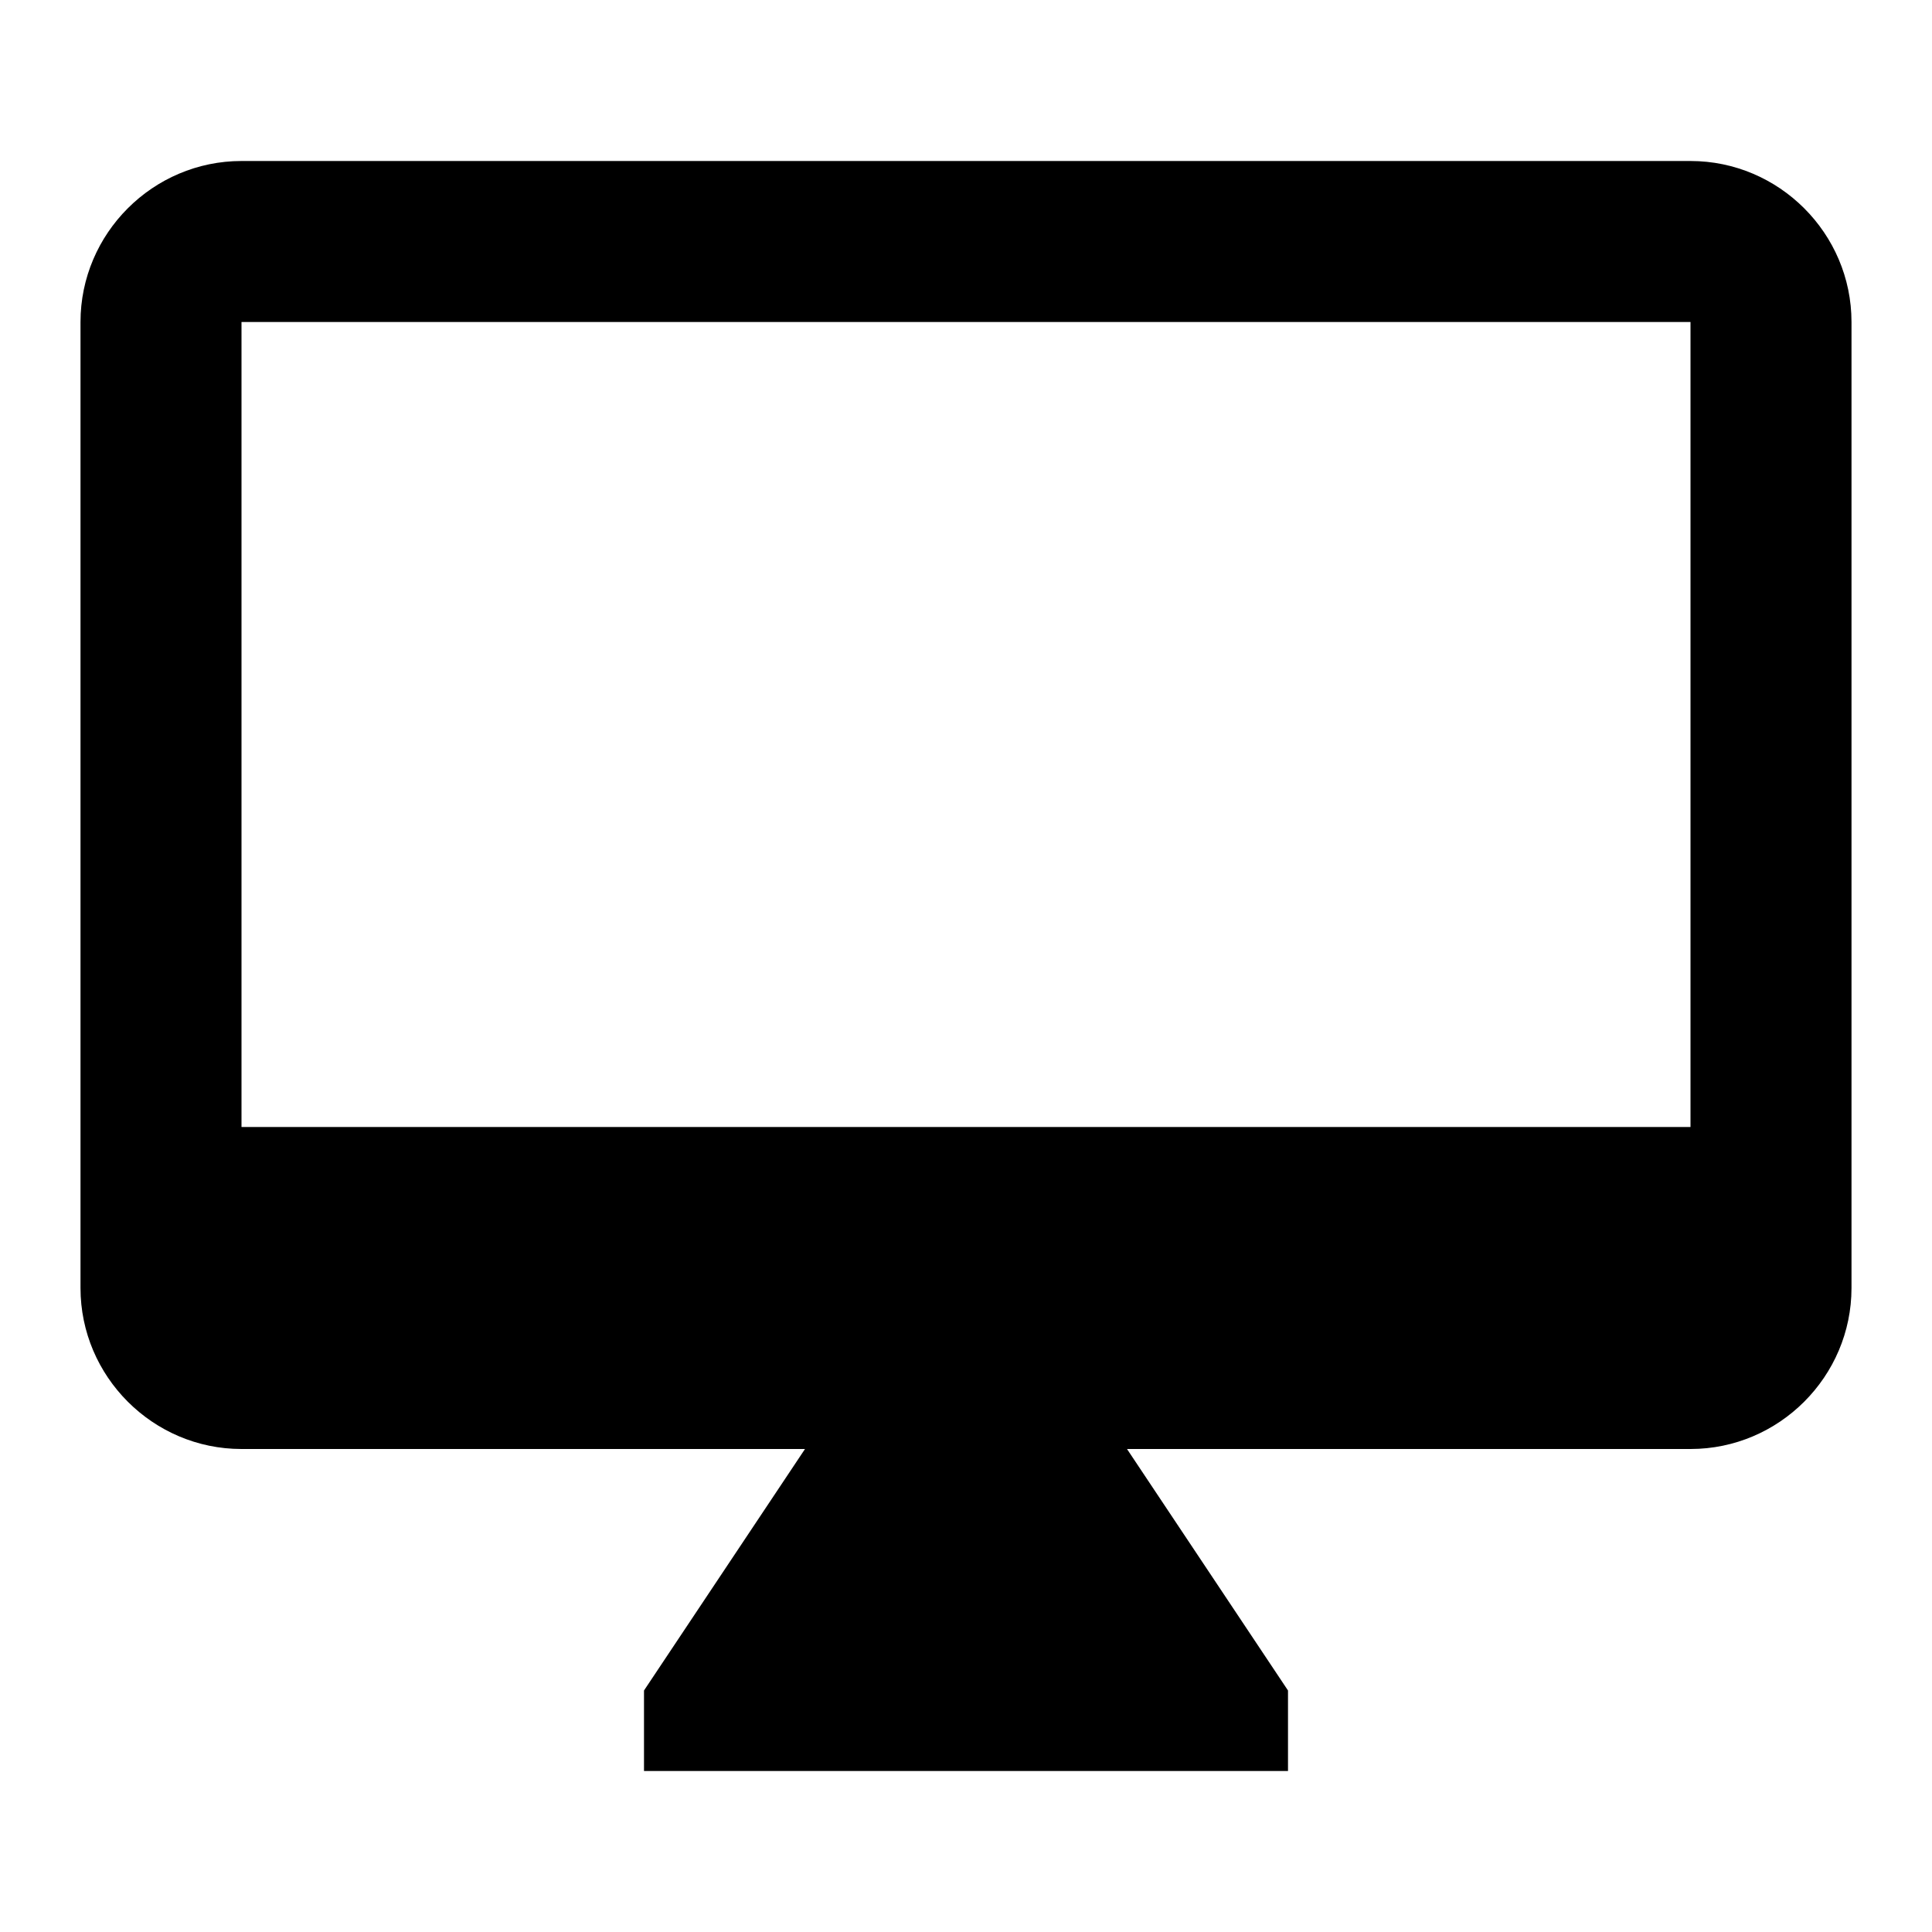
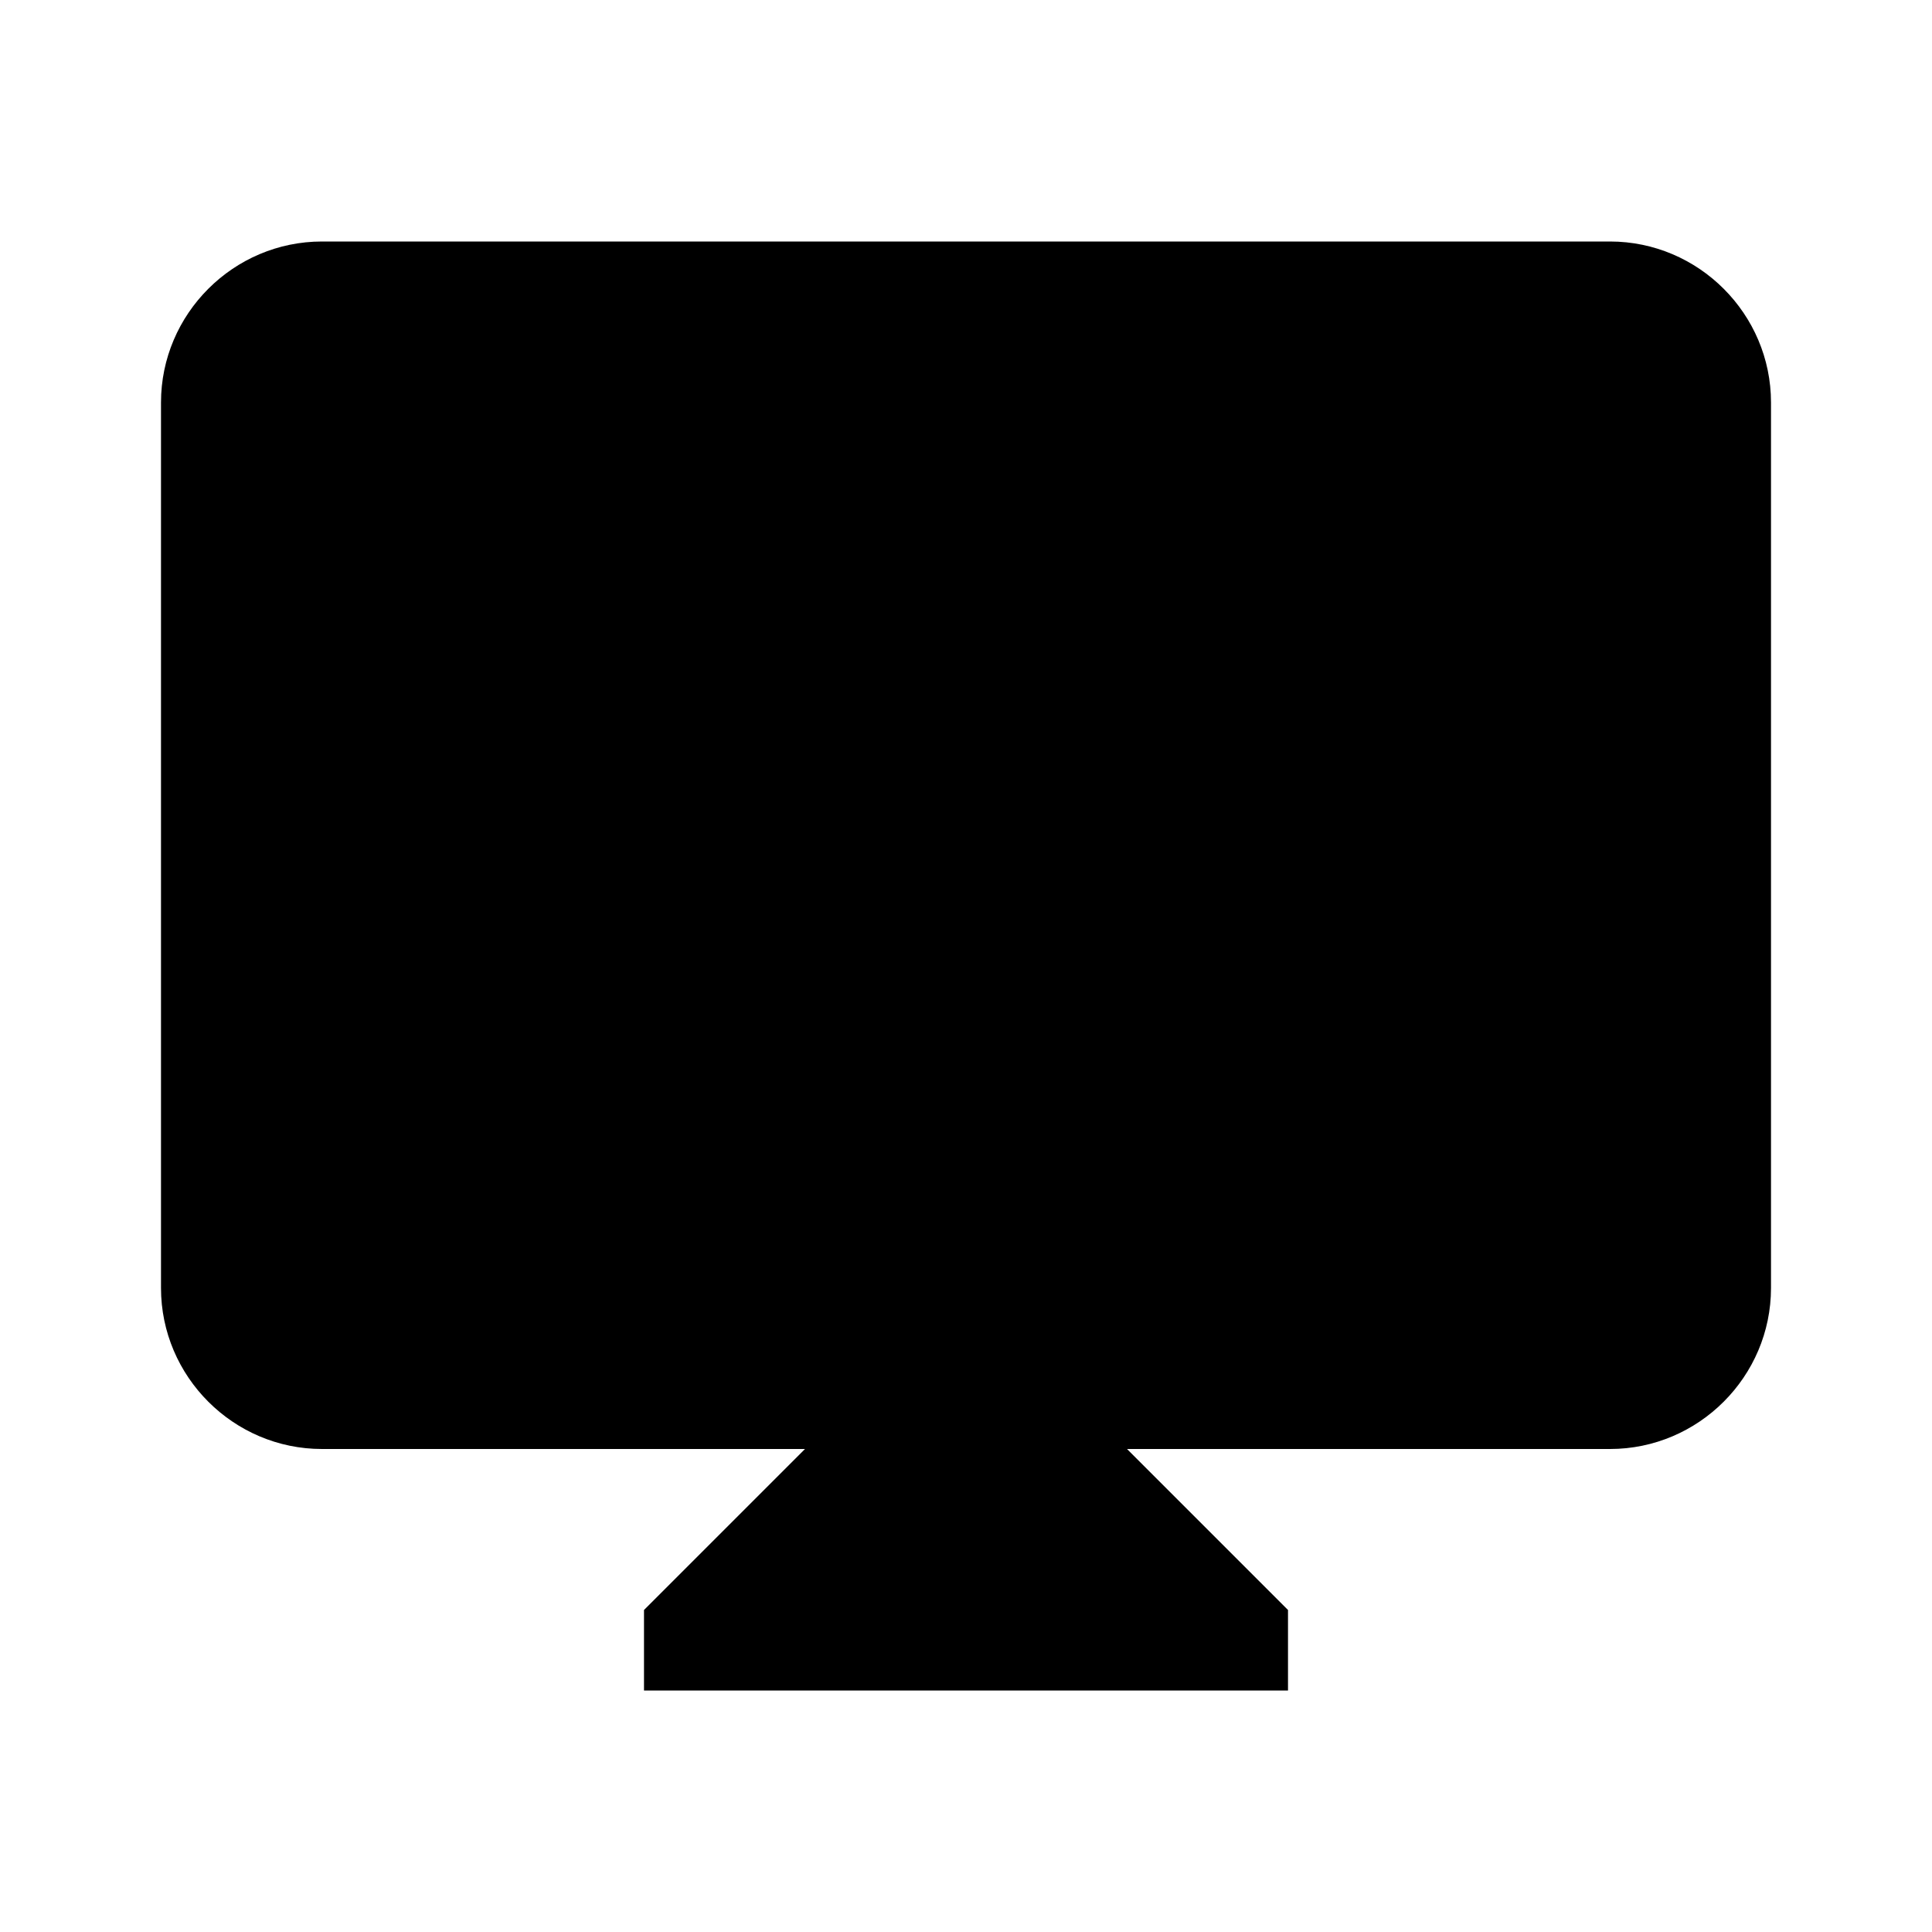
<svg xmlns="http://www.w3.org/2000/svg" width="24" height="24" viewBox="0 0 24 24">
-   <path d="M21 2H3c-1.1 0-2 .9-2 2v12c0 1.1.9 2 2 2h7l-2 3v1h8v-1l-2-3h7c1.1 0 2-.9 2-2V4c0-1.1-.9-2-2-2zm0 12H3V4h18v10z" />
+   <path d="M20 3H4c-1.1 0-2 .9-2 2v11c0 1.1.9 2 2 2h6l-2 2v1h8v-1l-2-2h6c1.1 0 2-.9 2-2V5c0-1.1-.9-2-2-2" />
</svg>
